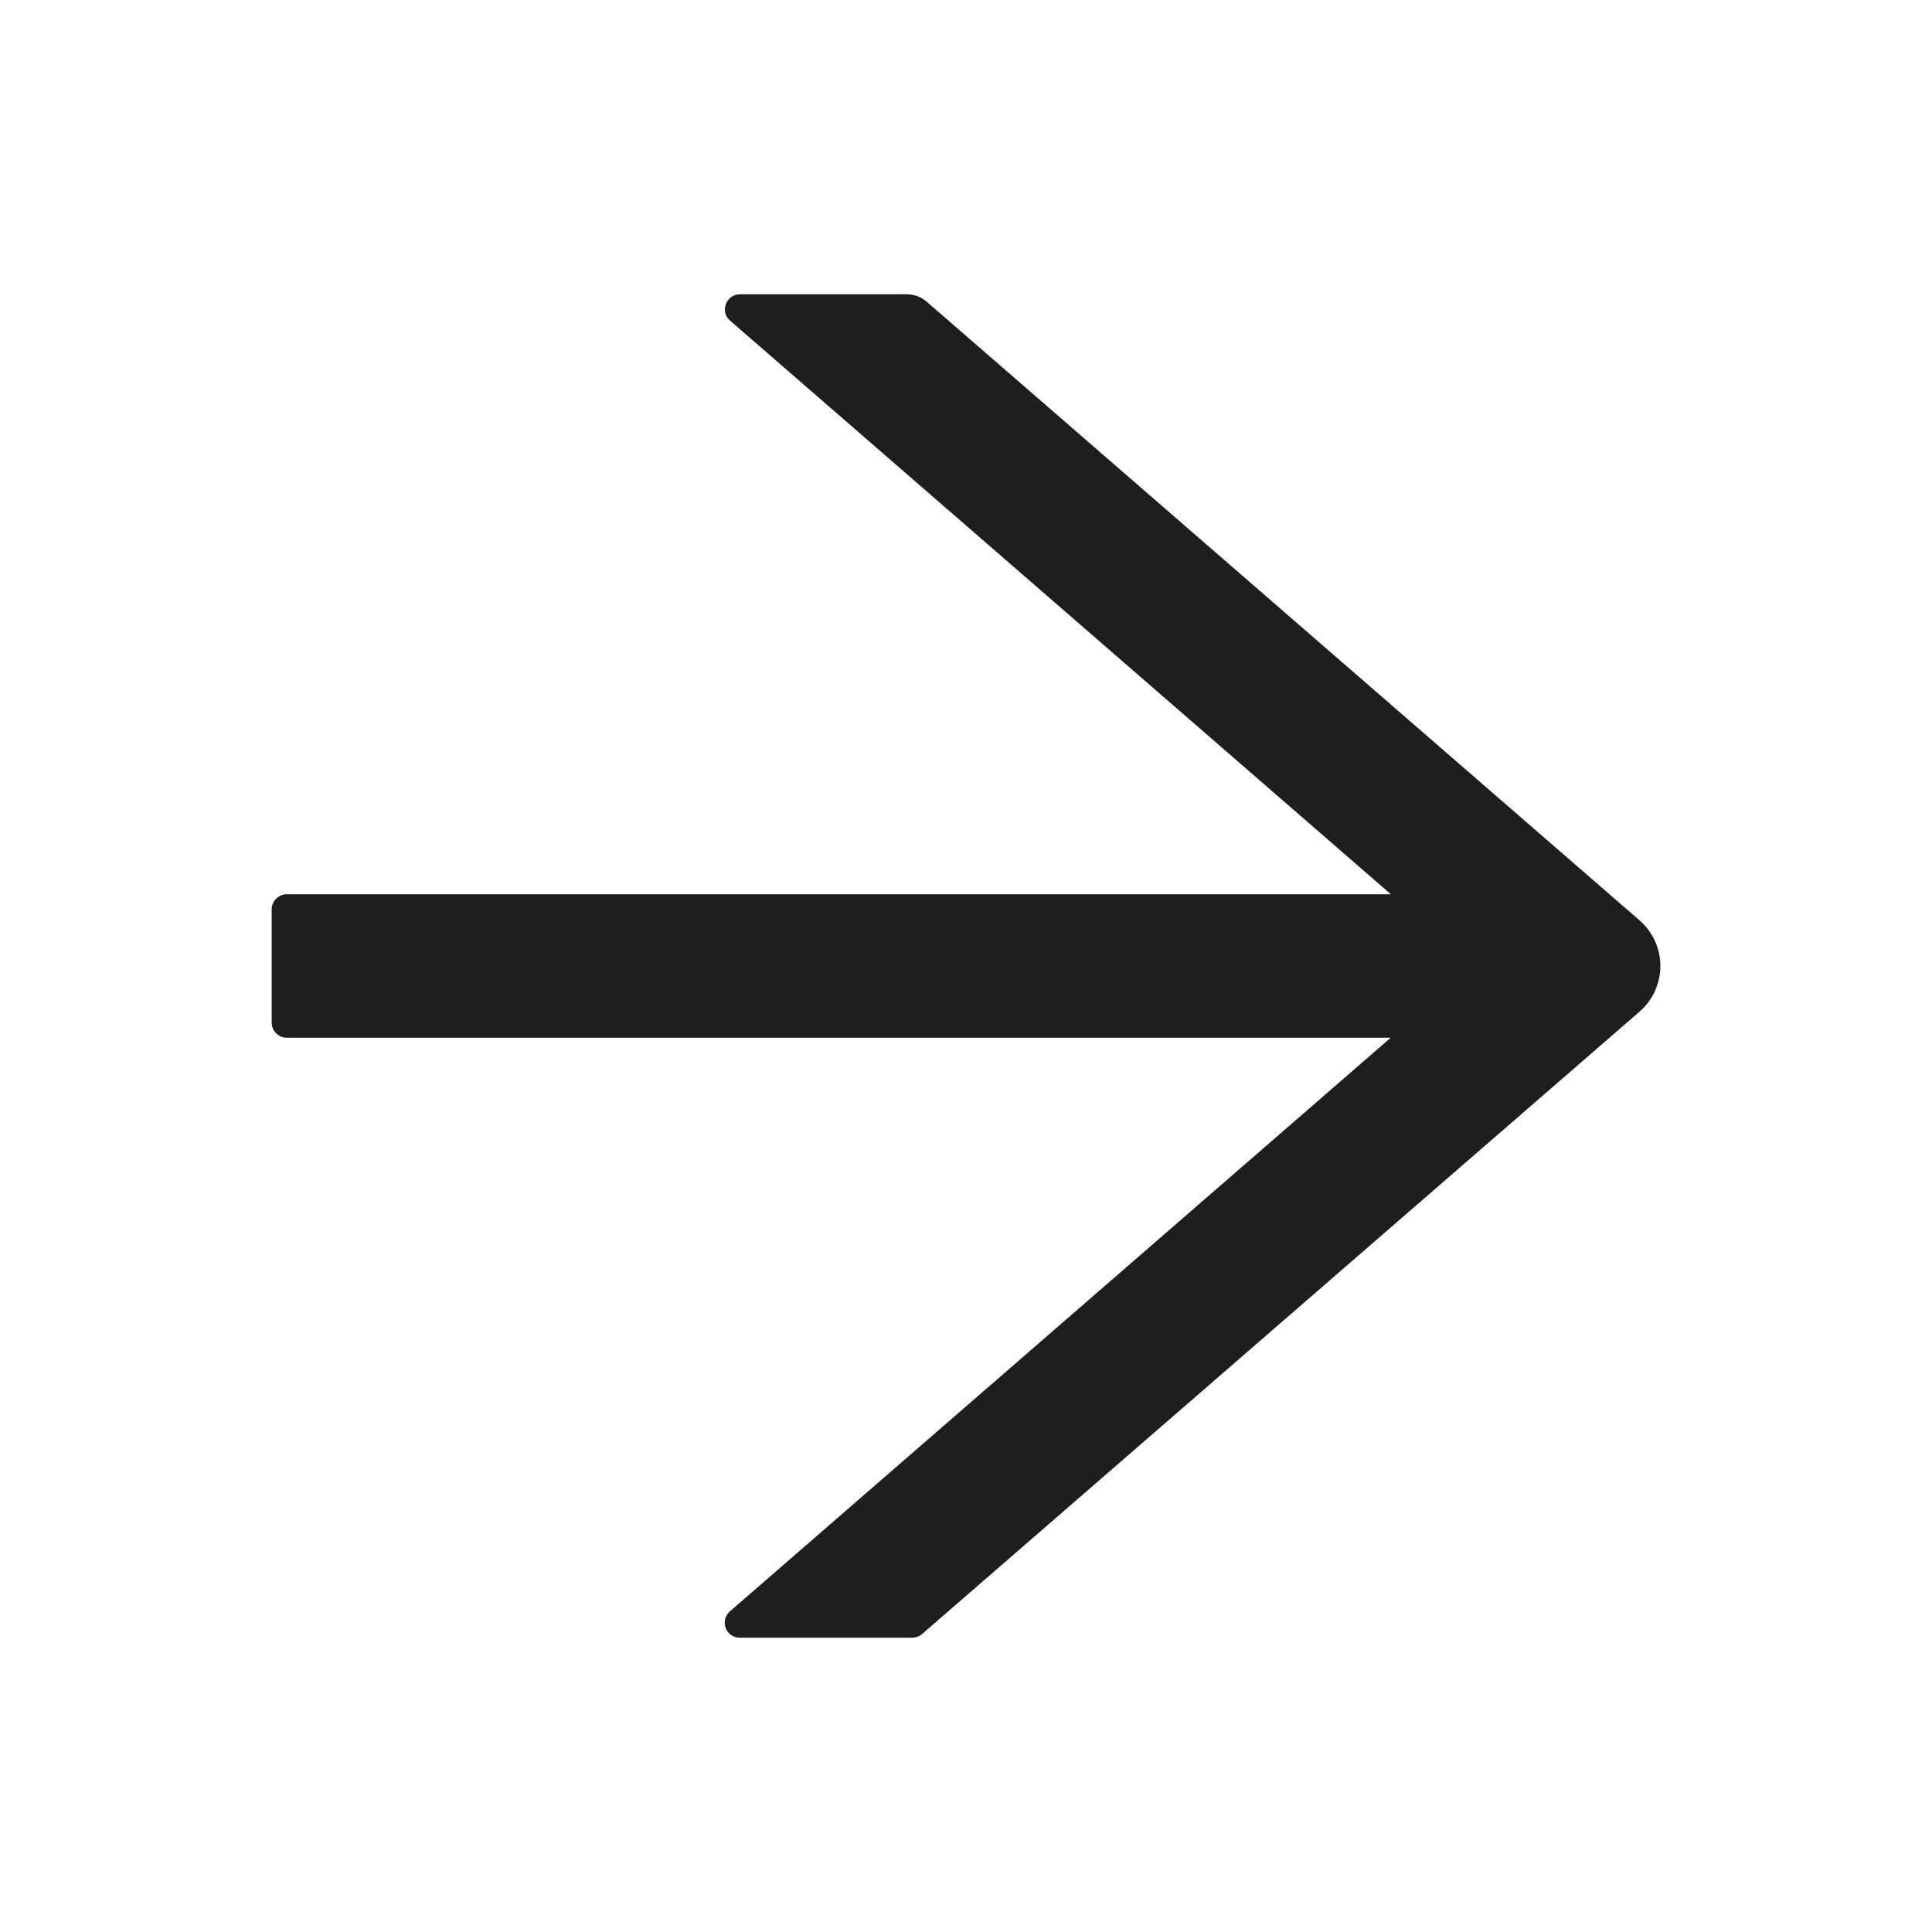
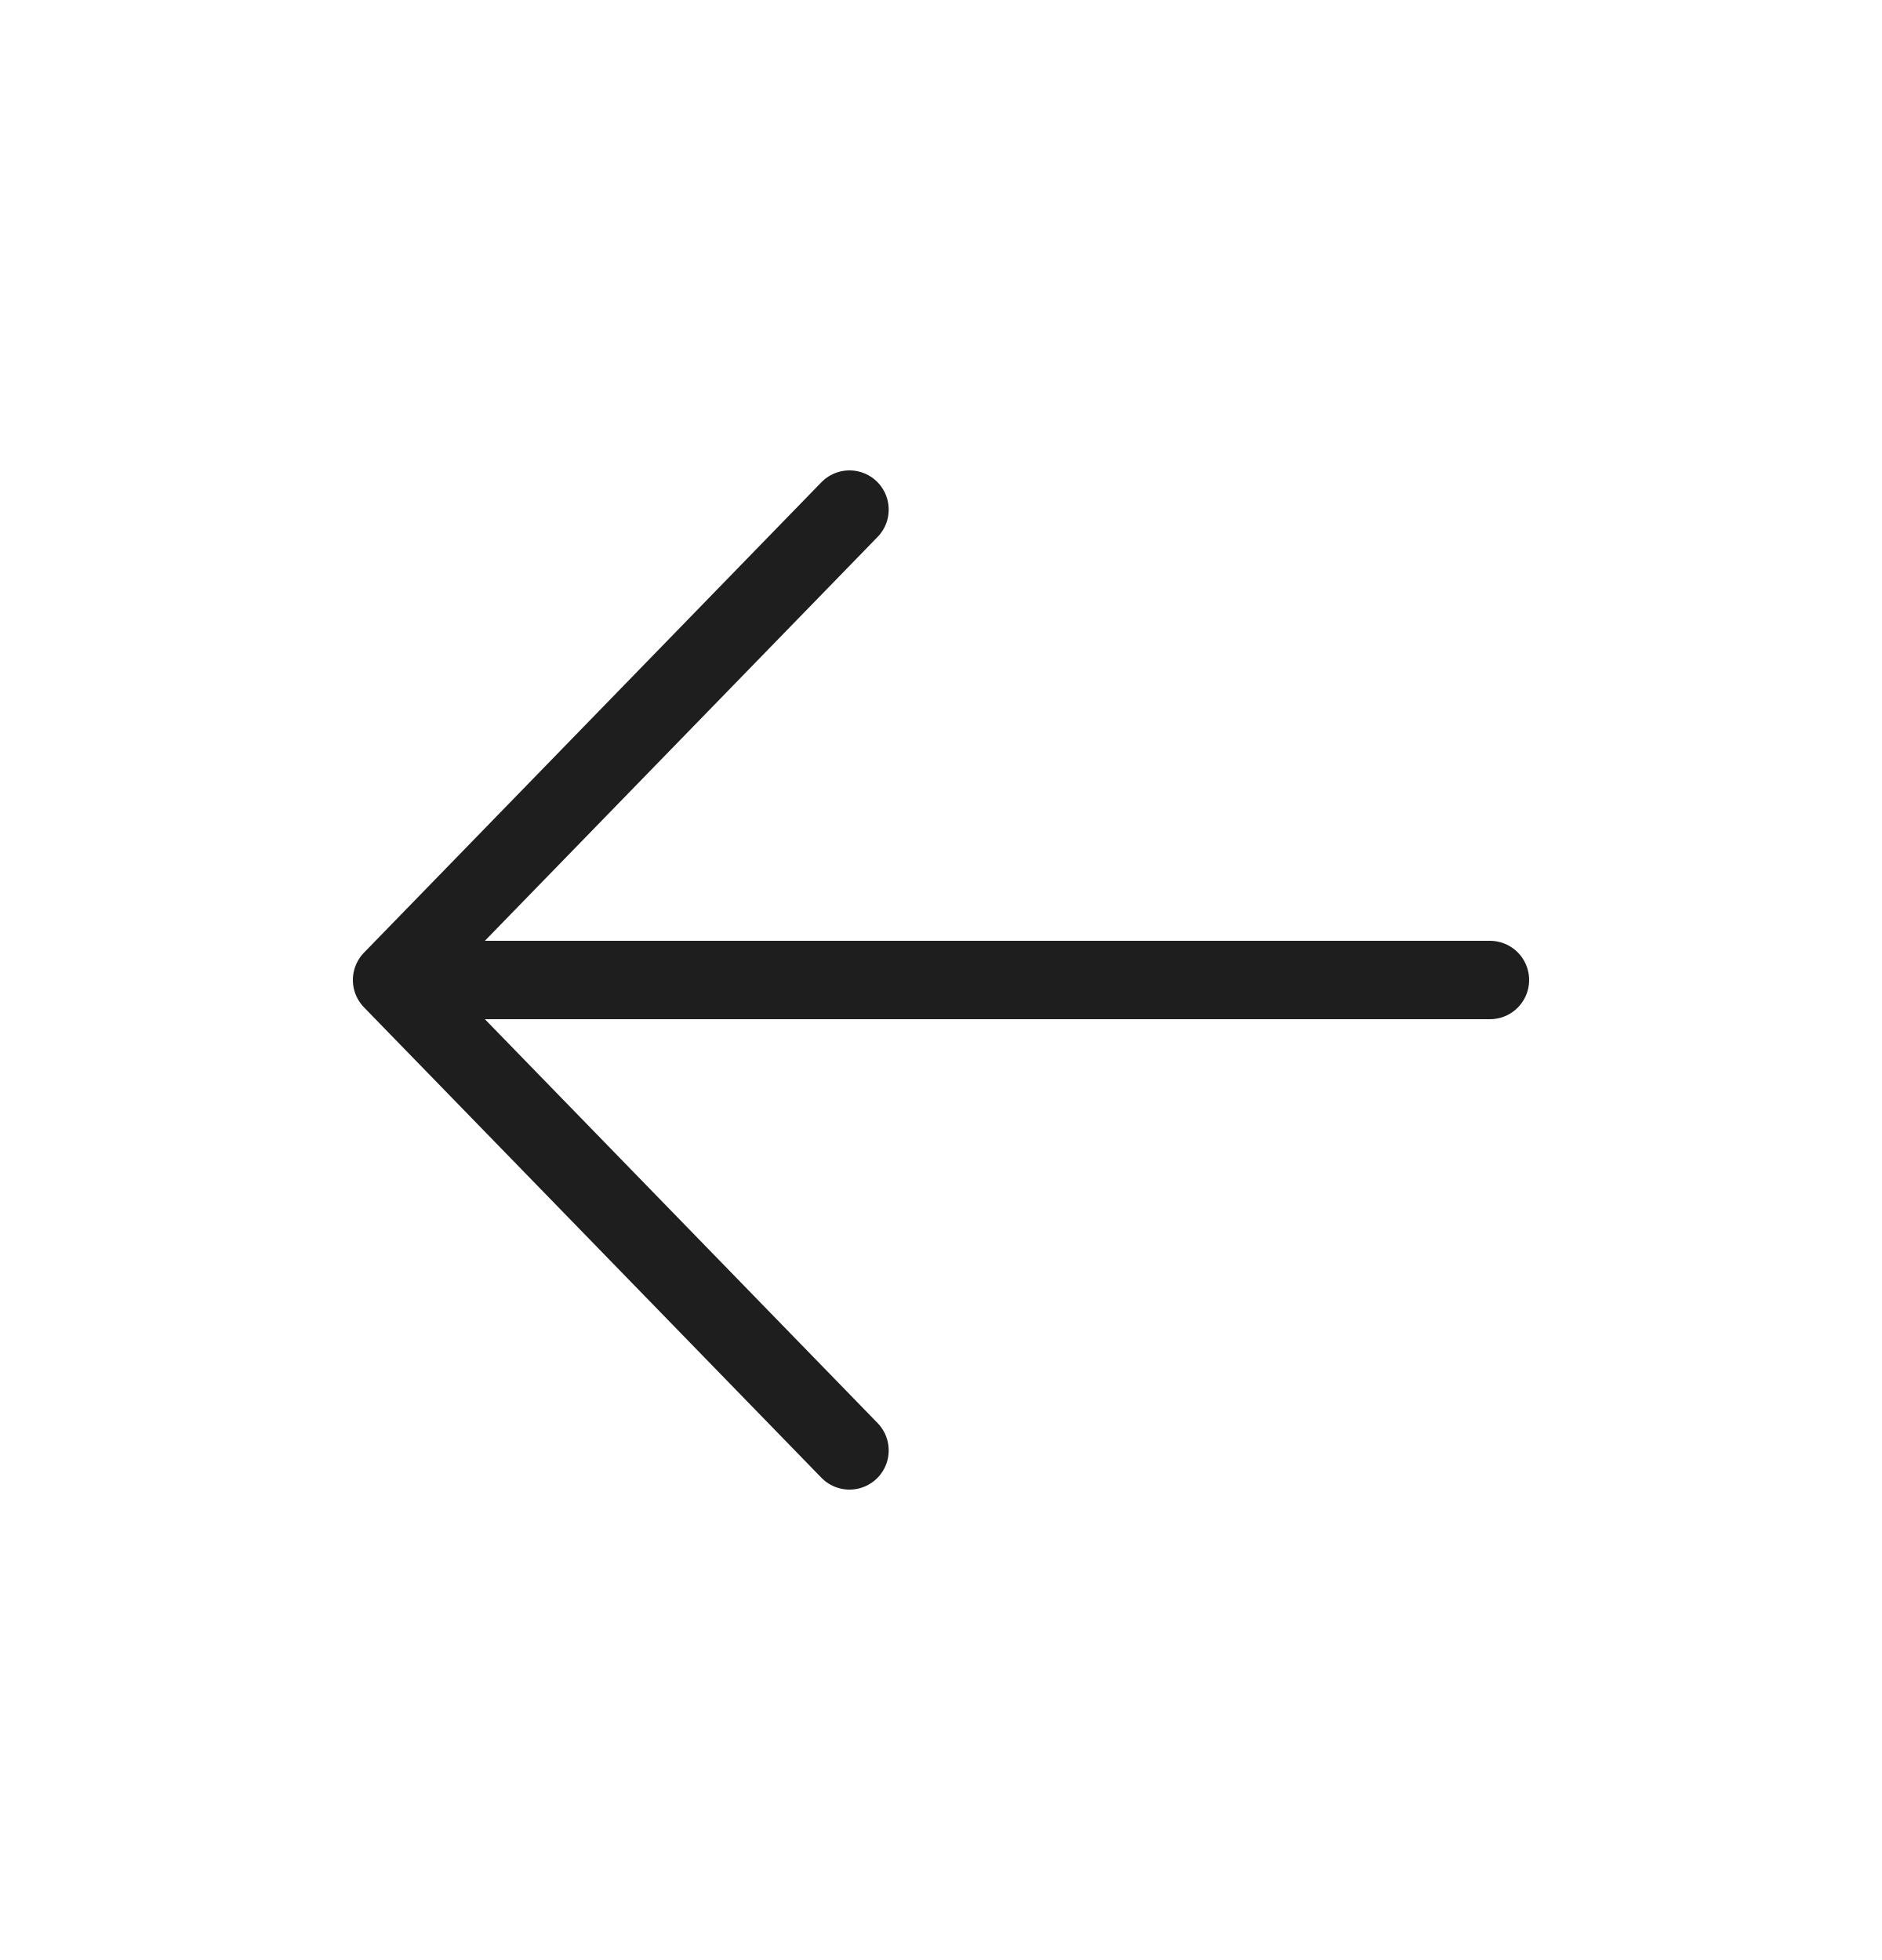
- <svg xmlns="http://www.w3.org/2000/svg" width="24" height="24" viewBox="0 0 24 24" fill="none">
-   <path d="M20.367 11.433L11.512 3.748C11.444 3.689 11.358 3.656 11.266 3.656H9.192C9.019 3.656 8.939 3.872 9.07 3.984L17.278 11.109H3.562C3.459 11.109 3.375 11.194 3.375 11.297V12.703C3.375 12.806 3.459 12.891 3.562 12.891H17.276L9.068 20.016C8.937 20.131 9.016 20.344 9.19 20.344H11.334C11.379 20.344 11.423 20.327 11.456 20.297L20.367 12.567C20.448 12.497 20.513 12.409 20.558 12.312C20.602 12.214 20.626 12.107 20.626 12C20.626 11.893 20.602 11.786 20.558 11.688C20.513 11.591 20.448 11.503 20.367 11.433Z" fill="#1E1E1E" />
+ <svg xmlns="http://www.w3.org/2000/svg" width="24" height="25" viewBox="0 0 24 25" fill="none">
+   <path d="M10.833 18.5L5 12.5M5 12.5L10.833 6.5M5 12.5H19" stroke="#1E1E1E" stroke-linecap="round" stroke-linejoin="round" />
</svg>
